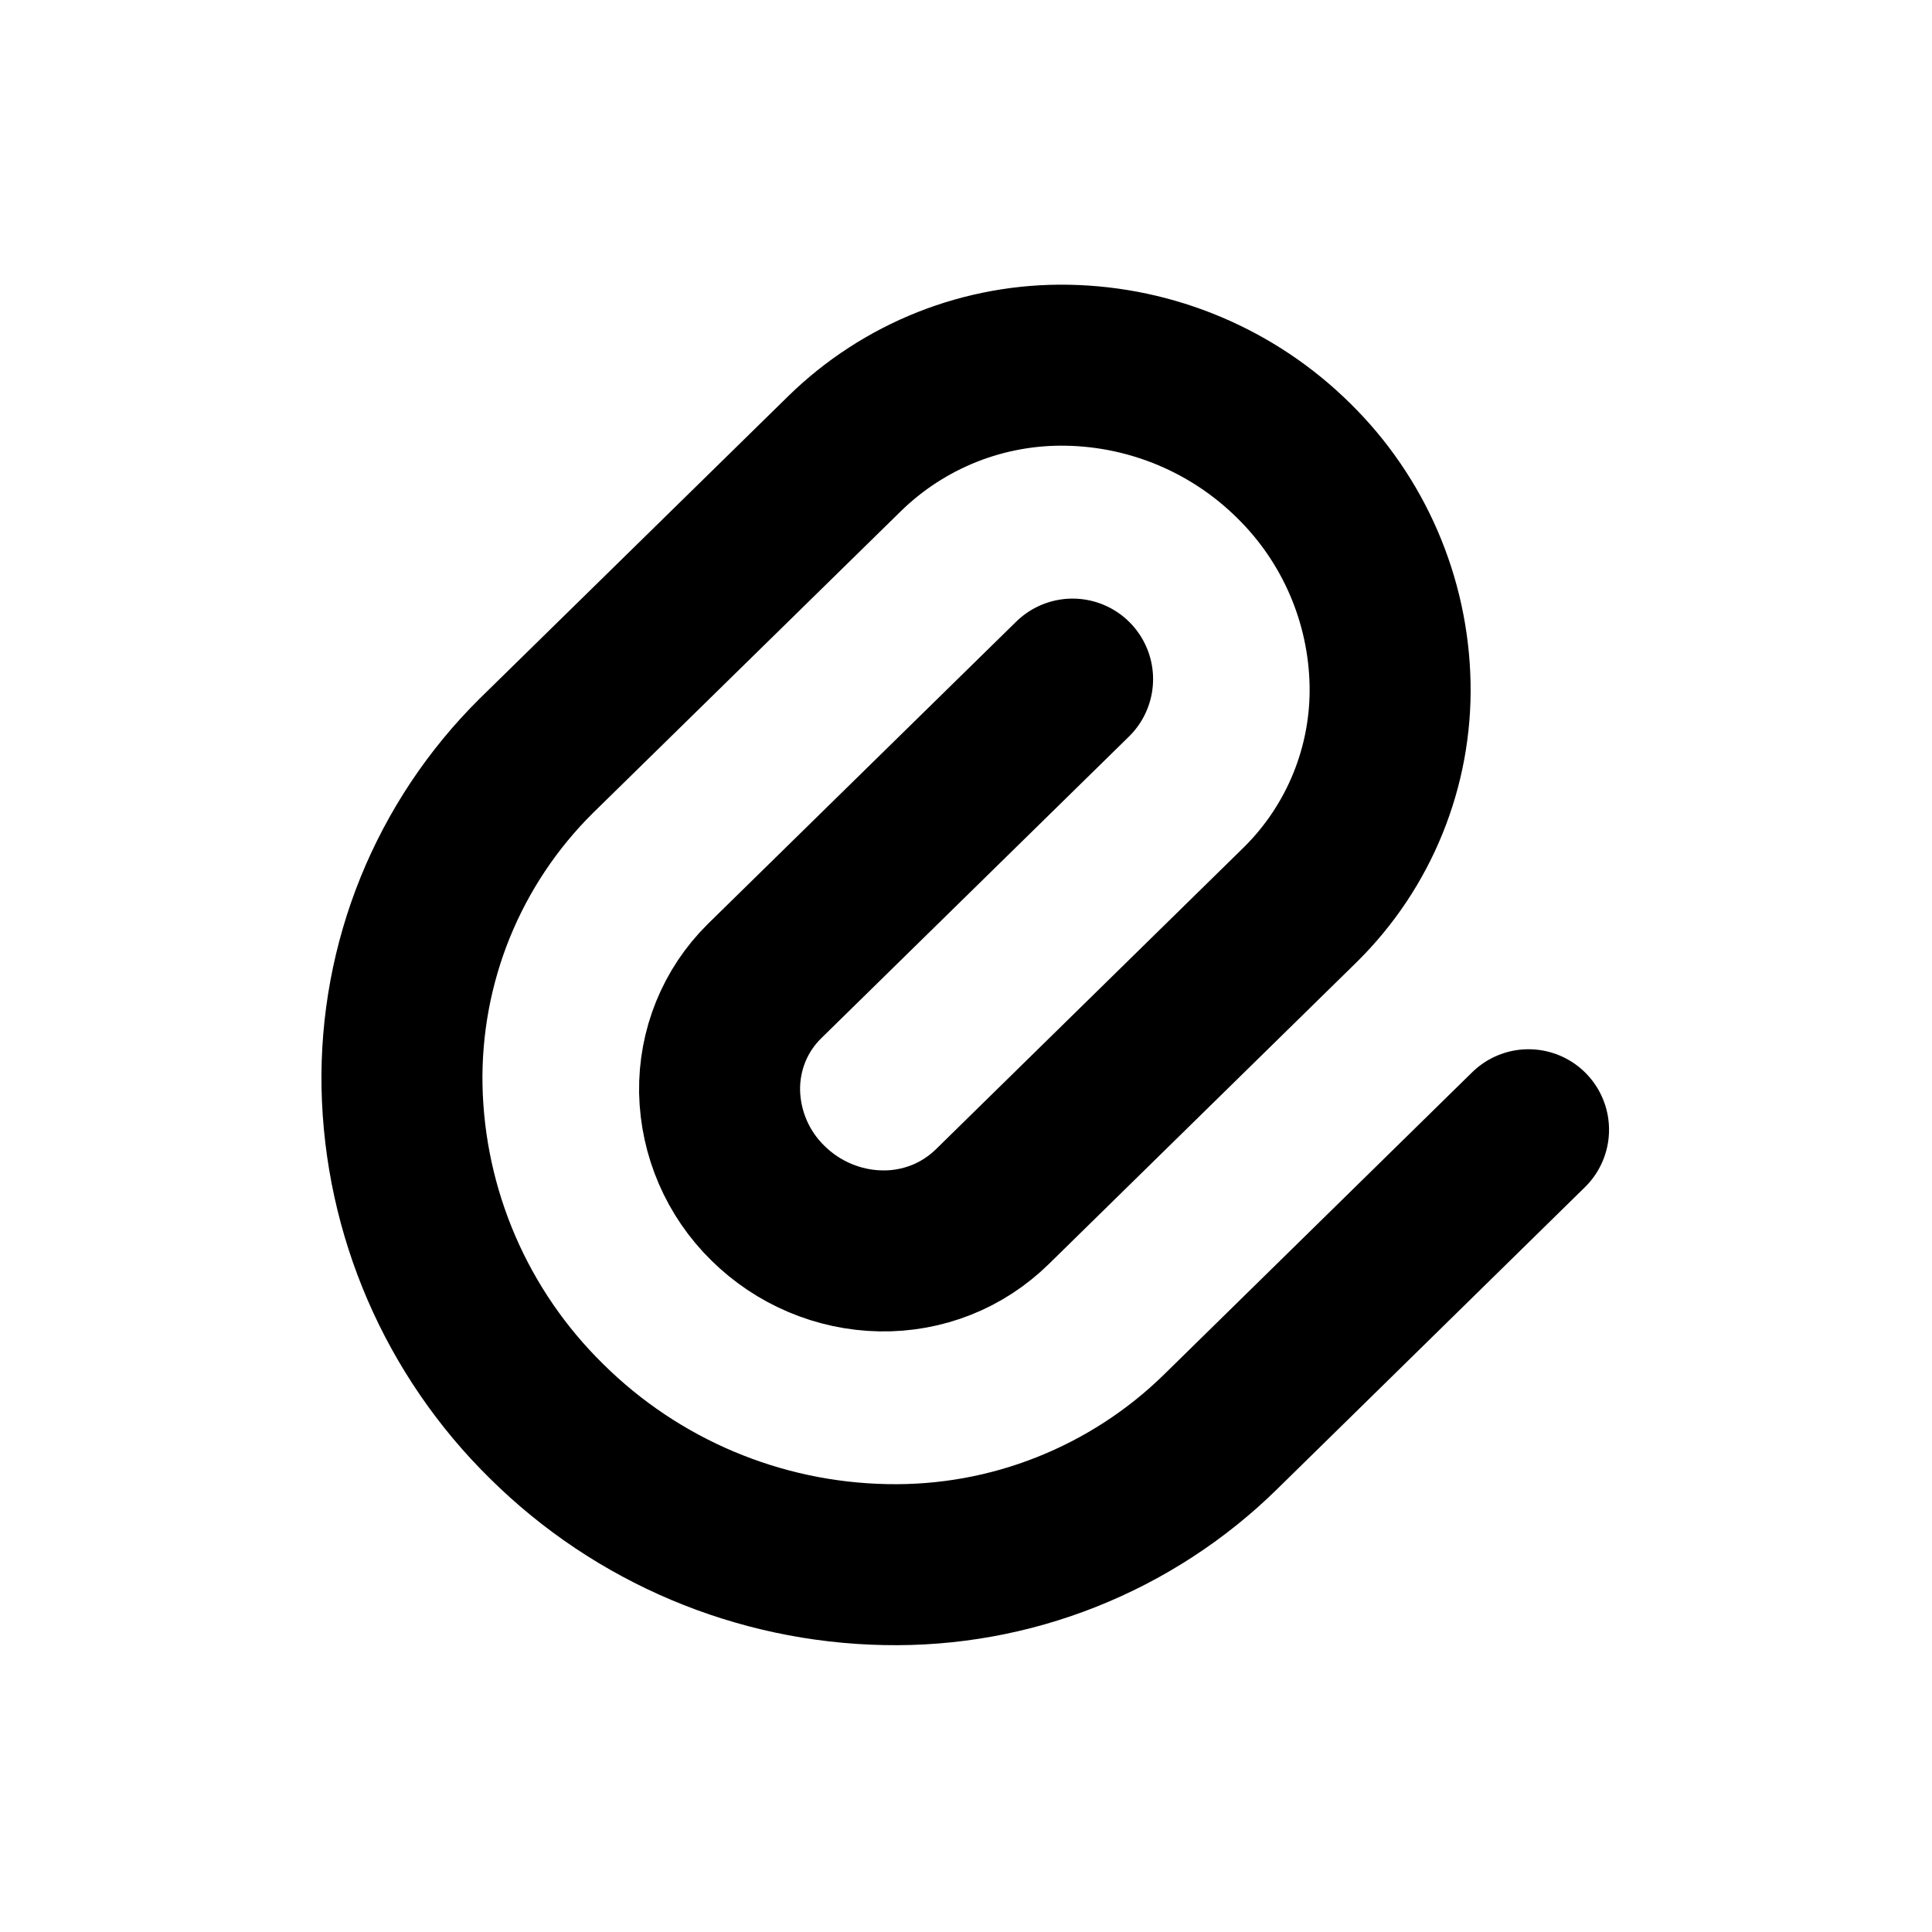
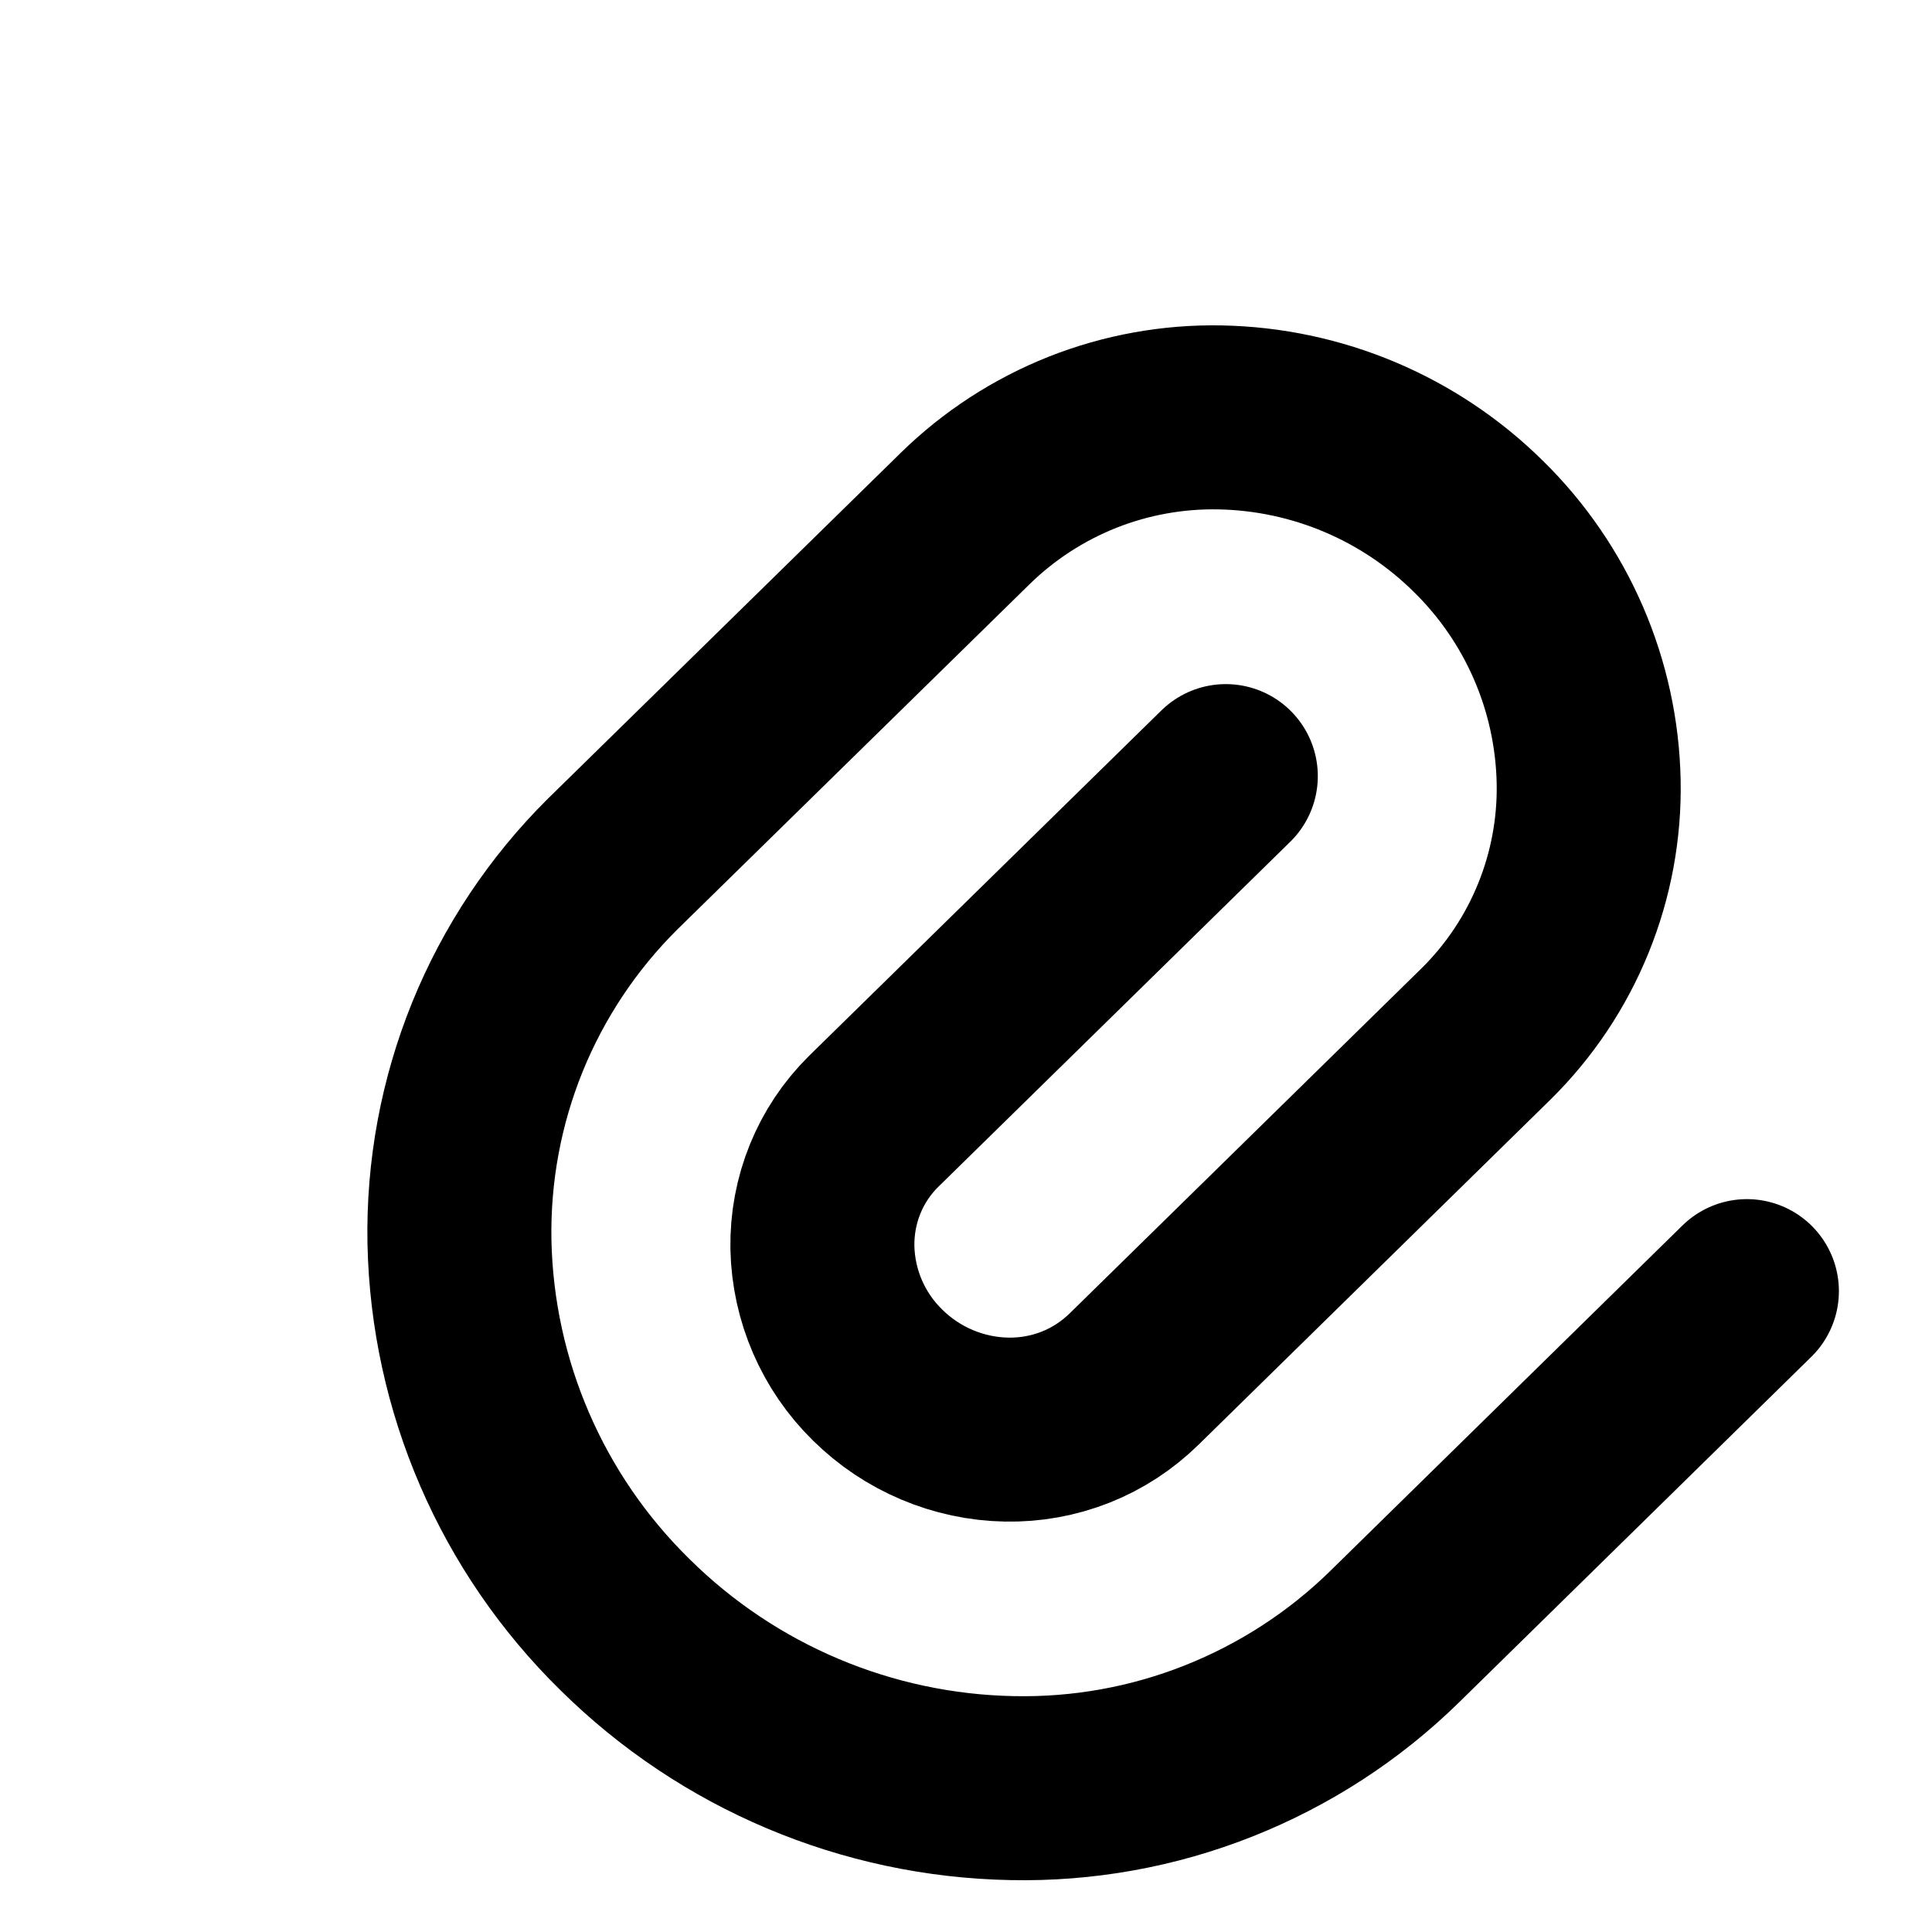
- <svg xmlns="http://www.w3.org/2000/svg" width="24" height="24" viewBox="0 0 24 24" fill="none">
+ <svg xmlns="http://www.w3.org/2000/svg" width="24" height="24" viewBox="0 0 21 21" fill="none">
  <path d="M13.324 8.436L9.495 12.19C9.131 12.55 8.931 13.042 8.939 13.559C8.95 14.082 9.165 14.58 9.539 14.946C9.914 15.317 10.419 15.53 10.942 15.539C11.198 15.544 11.453 15.498 11.691 15.404C11.929 15.31 12.145 15.168 12.328 14.989L16.156 11.235C16.517 10.878 16.802 10.451 16.993 9.98C17.184 9.51 17.278 9.005 17.268 8.497C17.247 7.451 16.817 6.455 16.07 5.722C15.321 4.981 14.316 4.557 13.262 4.537C12.751 4.527 12.242 4.619 11.767 4.807C11.291 4.996 10.858 5.277 10.492 5.635L6.661 9.39C6.12 9.926 5.693 10.567 5.406 11.273C5.12 11.979 4.98 12.735 4.994 13.497C5.026 15.066 5.672 16.559 6.792 17.658C7.915 18.77 9.422 19.406 11.002 19.436C11.77 19.452 12.533 19.315 13.246 19.032C13.96 18.749 14.611 18.327 15.159 17.79L18.988 14.034" stroke="black" stroke-width="2" stroke-linecap="round" stroke-linejoin="round" />
</svg>
